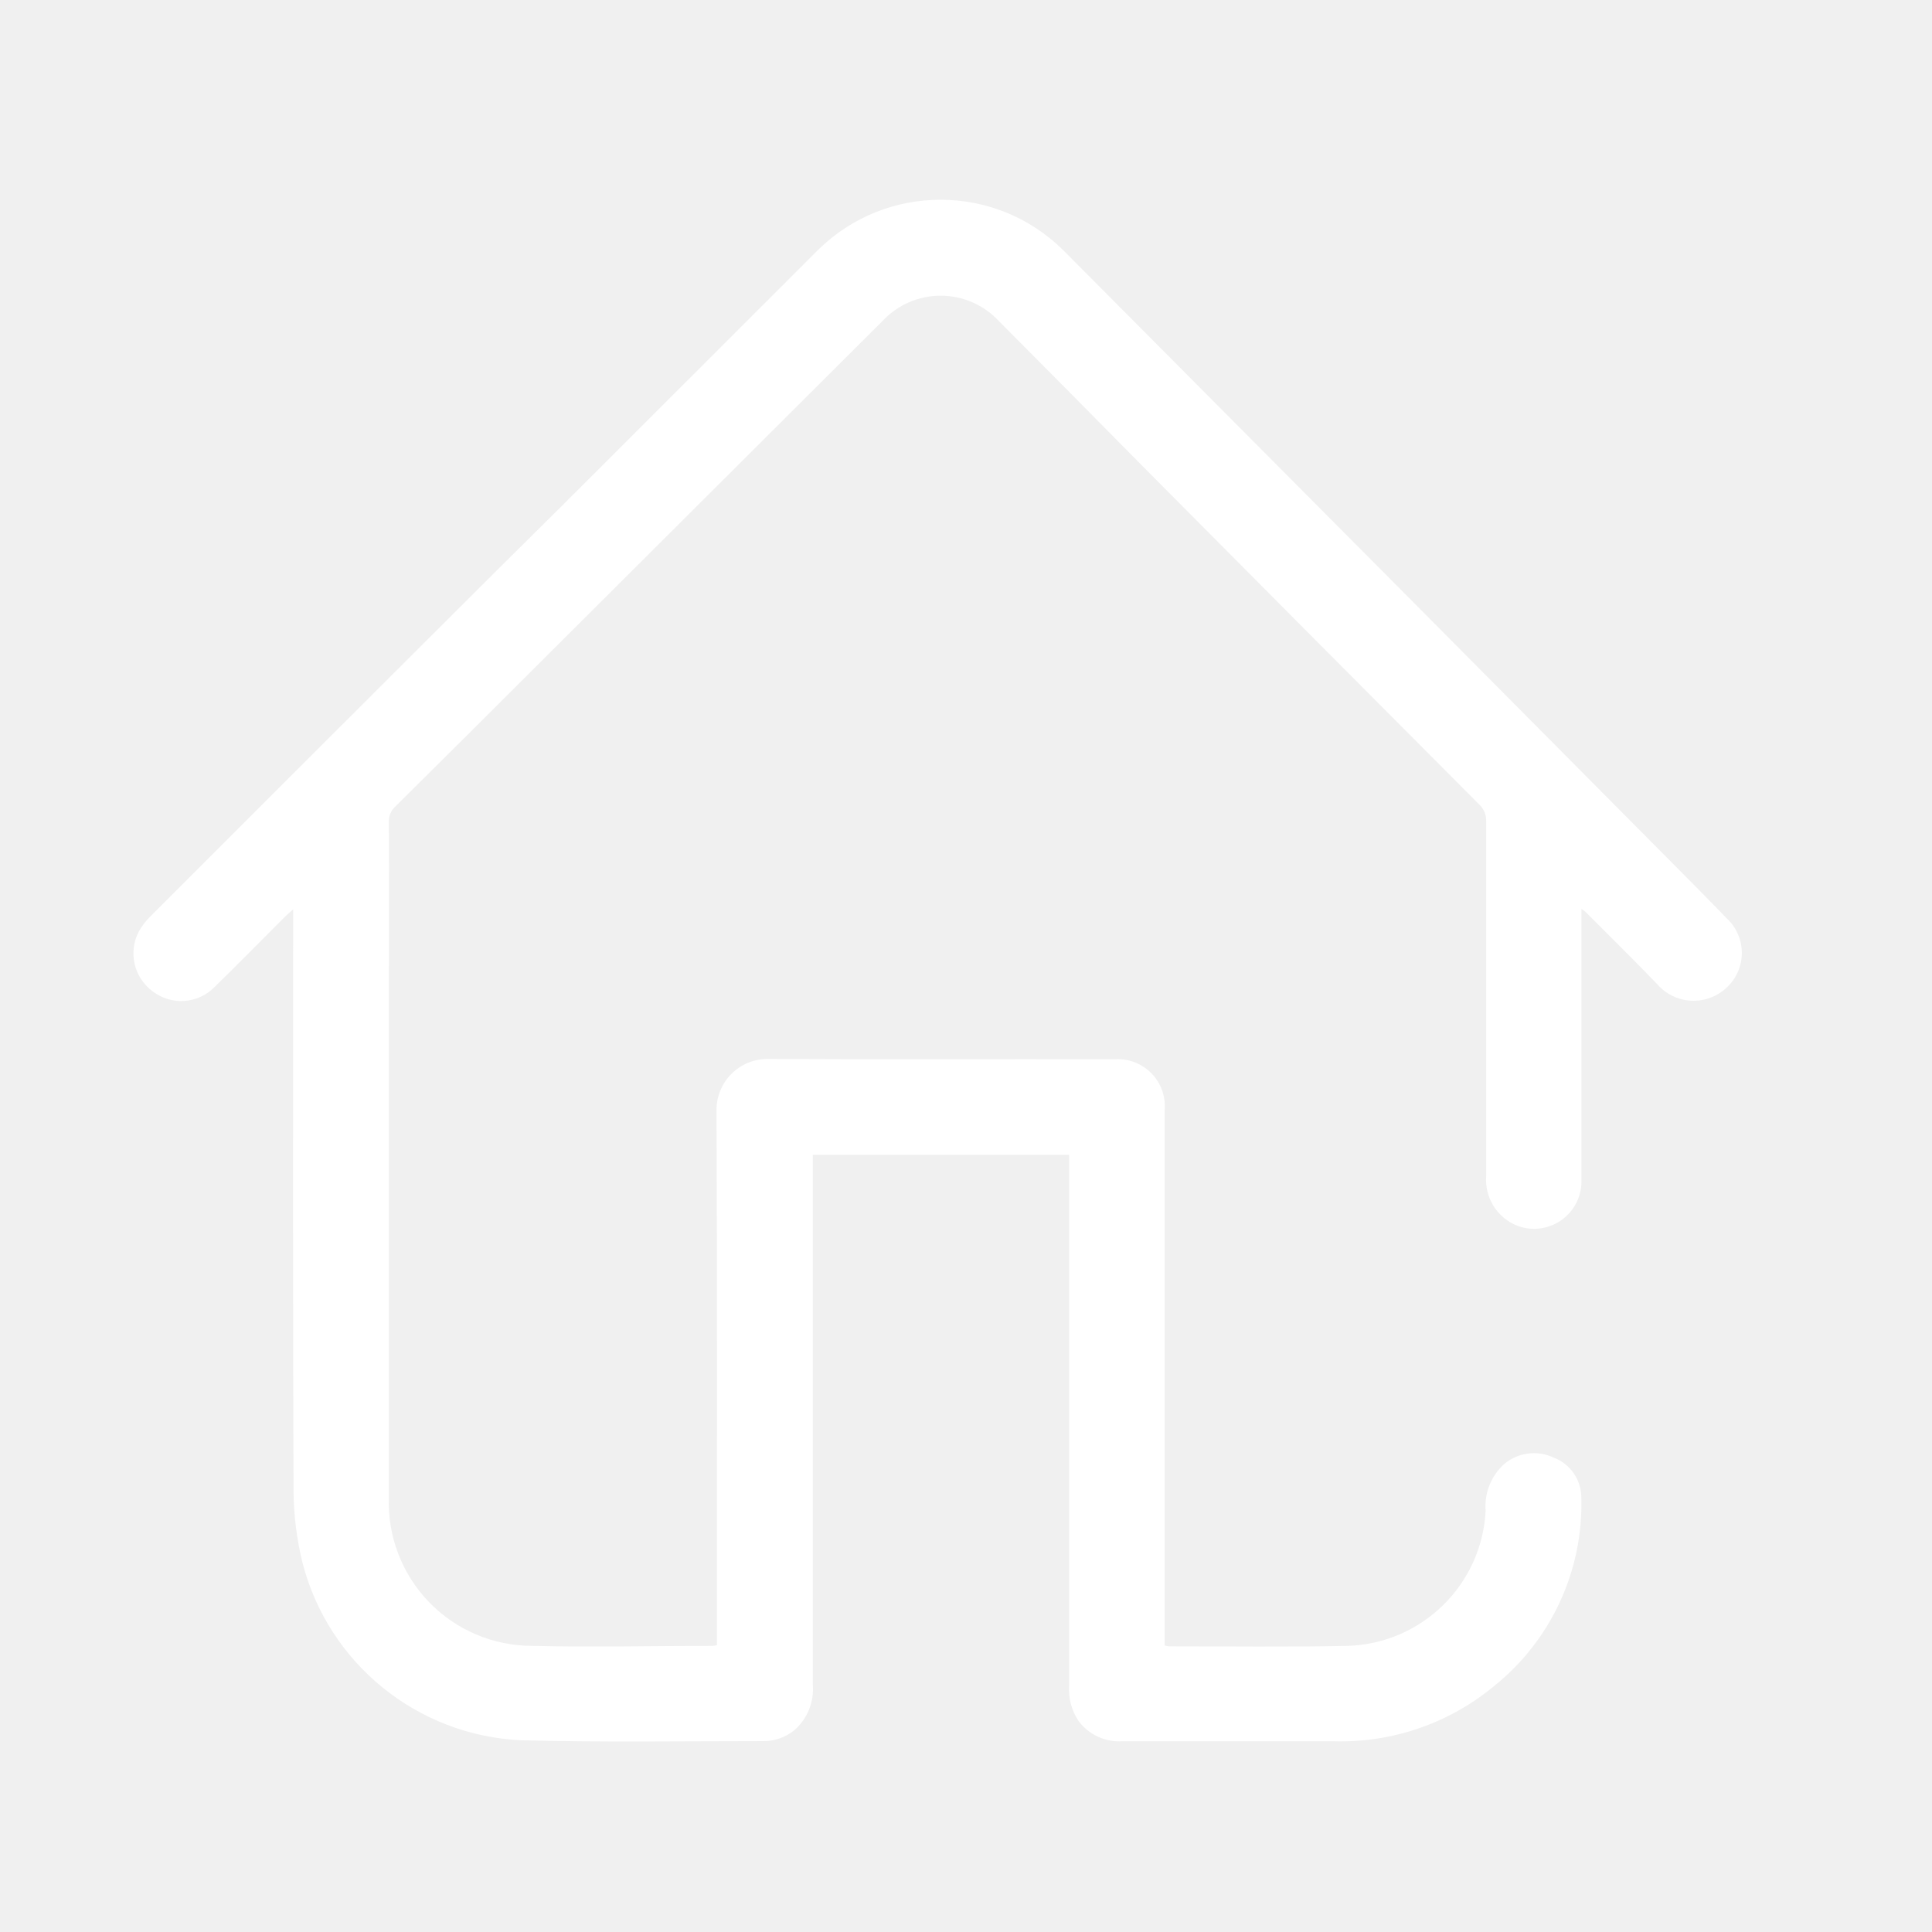
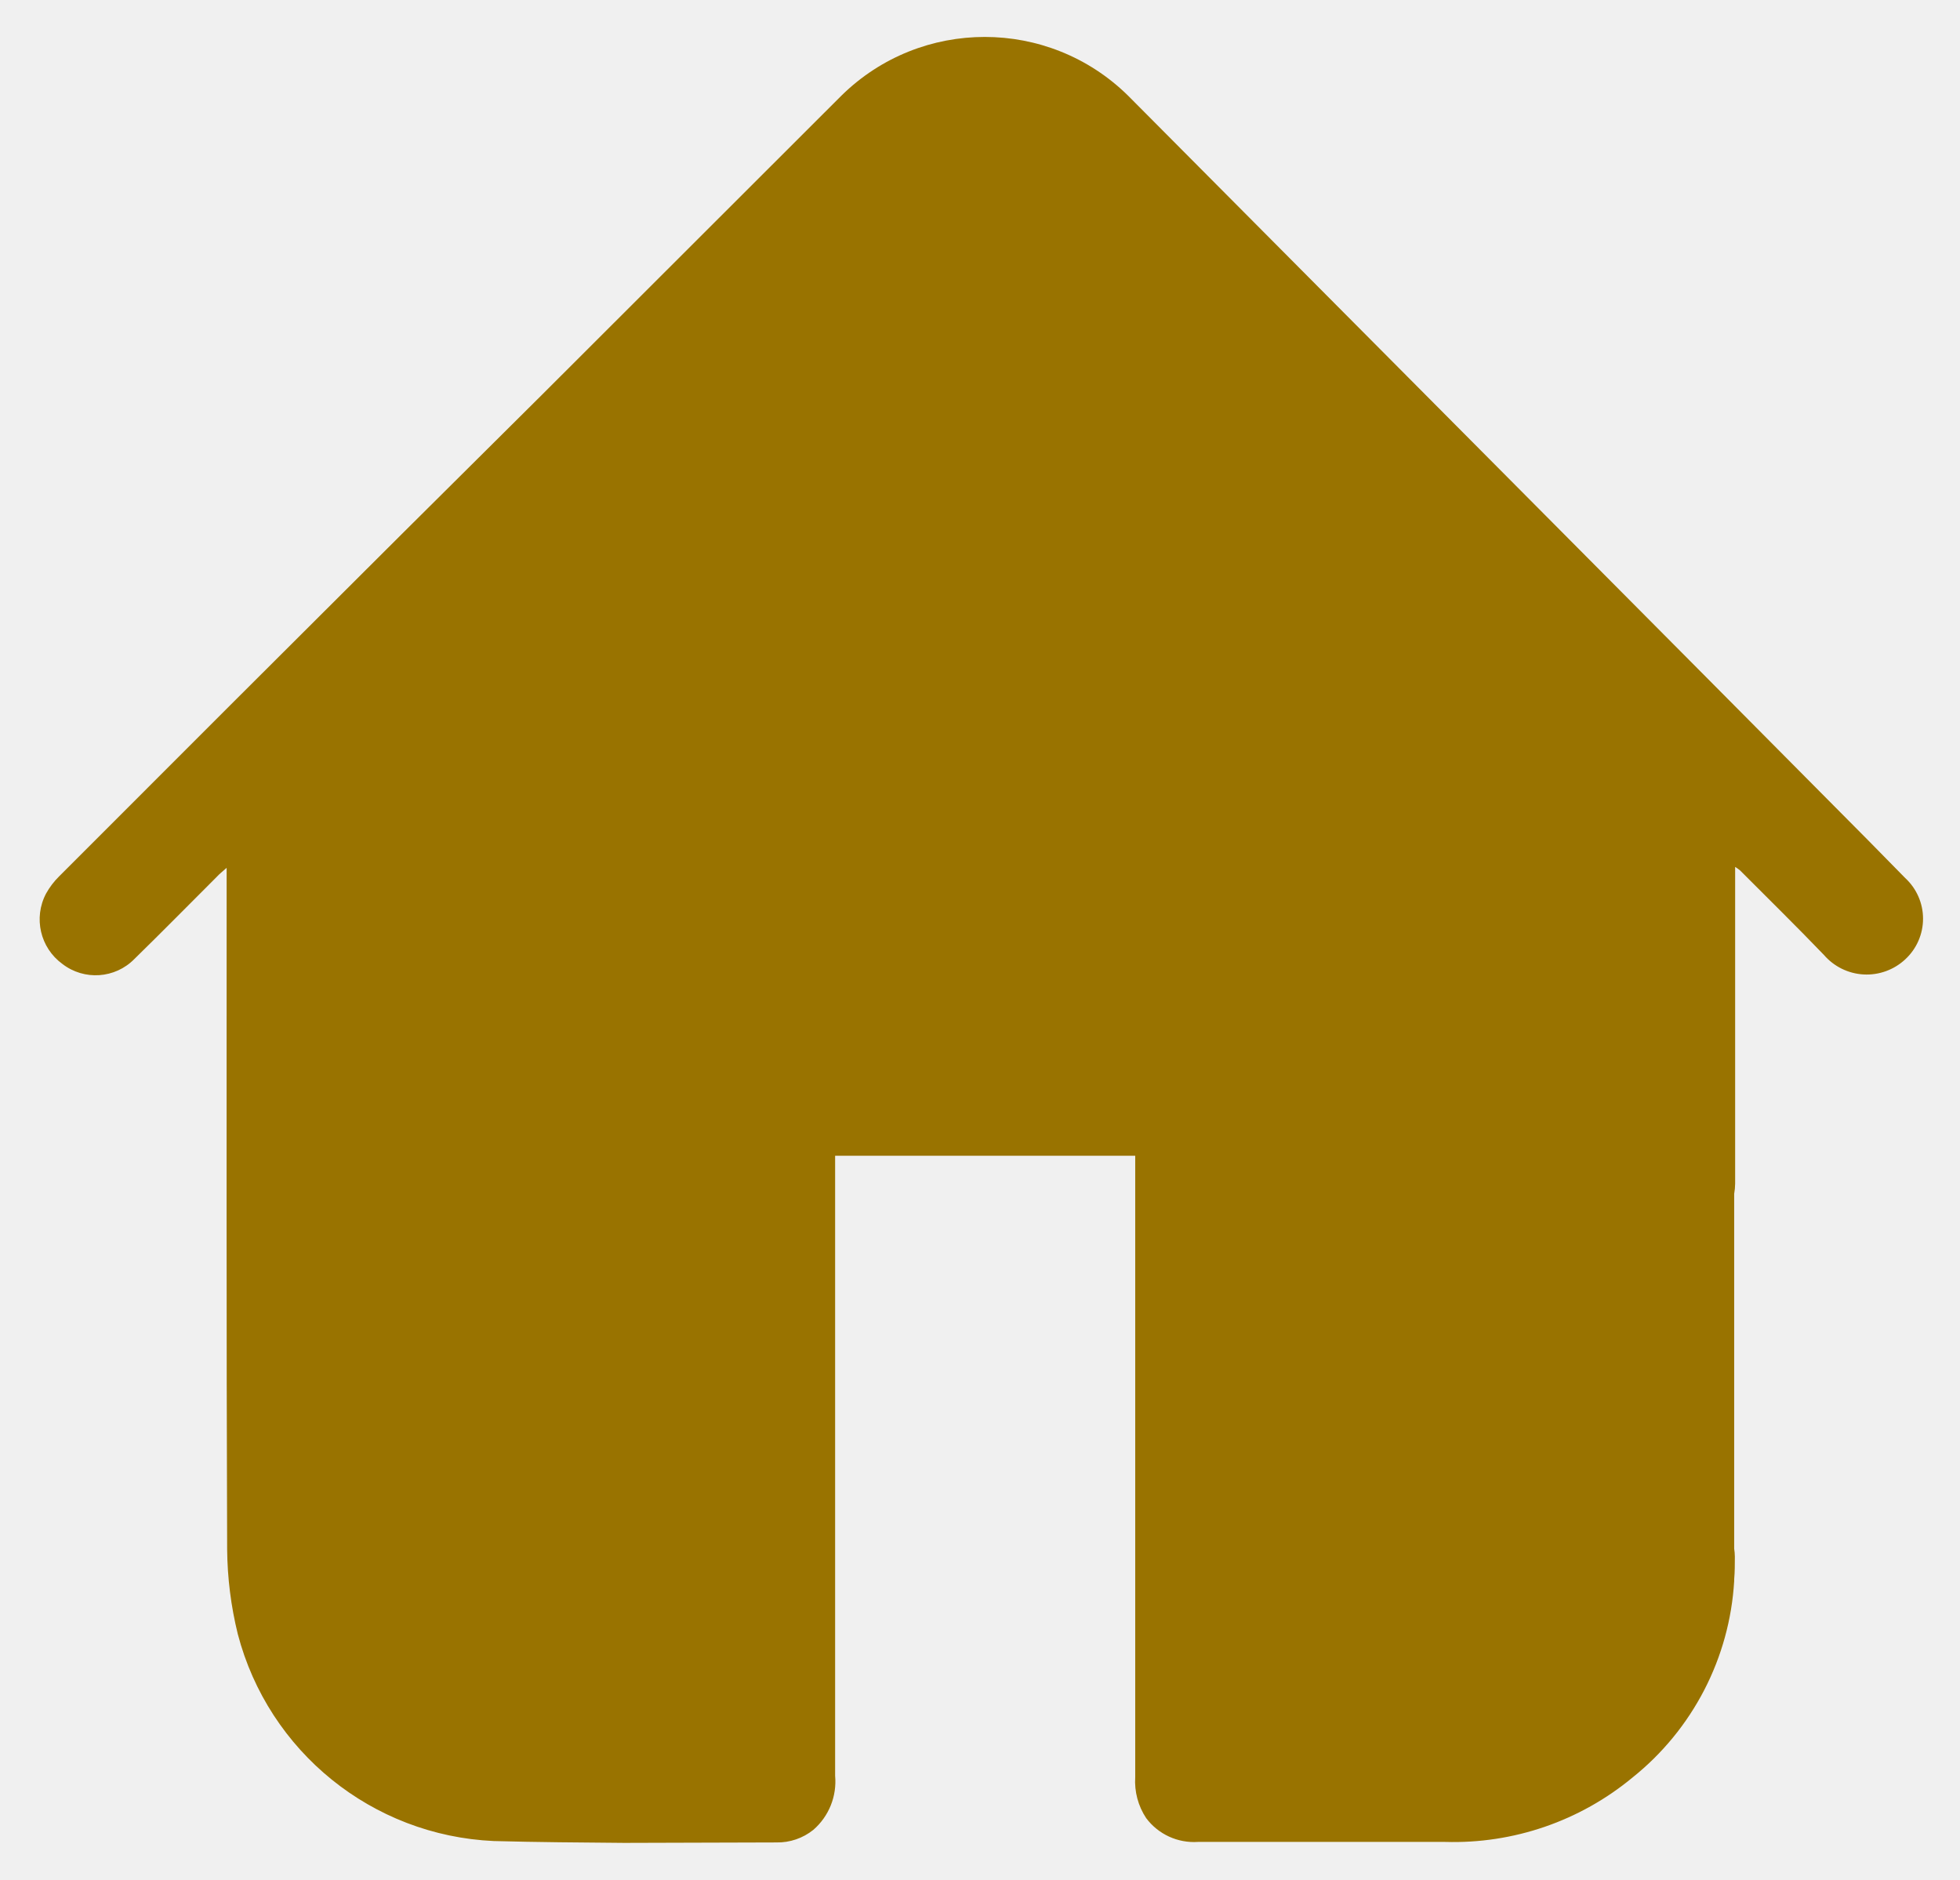
- <svg xmlns="http://www.w3.org/2000/svg" width="29" height="29" viewBox="0 0 29 29">
-   <defs>
-     <clipPath id="clip-home-icon-inactive_">
-       <rect width="29" height="29" />
-     </clipPath>
-   </defs>
-   <g id="home-icon-inactive_" data-name="home-icon-inactive " clip-path="url(#clip-home-icon-inactive_)">
-     <path id="Path_67005" data-name="Path 67005" d="M21.738,10.642v.174c0,1.3,0,2.592,0,3.888a.712.712,0,0,1-.952.7.74.74,0,0,1-.478-.748c0-.381,0-.763,0-1.144q0-2.091,0-4.181a.33.33,0,0,0-.106-.256q-2.532-2.54-5.059-5.085Q14.068,2.9,12.994,1.821a1.193,1.193,0,0,0-1.749,0Q8.748,4.31,6.252,6.8,5.094,7.958,3.932,9.109a.3.3,0,0,0-.095.244c.005.821,0,1.643,0,2.465q0,3.829,0,7.658a2.152,2.152,0,0,0,2.153,2.23c.9.022,1.8,0,2.7,0a.692.692,0,0,0,.071-.009v-.175c0-2.616.006-5.232-.006-7.848a.766.766,0,0,1,.765-.778c1.736.01,3.472,0,5.208.005a.706.706,0,0,1,.754.765q0,3.924,0,7.848V21.7a.338.338,0,0,0,.063.013c.895,0,1.79.012,2.684-.007A2.139,2.139,0,0,0,20.3,19.679a.852.852,0,0,1,.276-.7.691.691,0,0,1,.742-.1.642.642,0,0,1,.418.6,3.5,3.5,0,0,1-1.314,2.834,3.6,3.6,0,0,1-2.4.825H14.851a.765.765,0,0,1-.663-.306.848.848,0,0,1-.14-.528q0-3.887,0-7.775v-.194H10.2v.187q0,3.88,0,7.76a.818.818,0,0,1-.279.692.731.731,0,0,1-.475.162c-1.208,0-2.416.019-3.623-.013a3.557,3.557,0,0,1-3.281-2.659,4.661,4.661,0,0,1-.136-1.084C2.395,16.542,2.4,13.7,2.4,10.851v-.2c-.056.05-.091.079-.124.112-.353.352-.7.708-1.059,1.057a.7.7,0,0,1-.923.063.706.706,0,0,1-.21-.9.963.963,0,0,1,.167-.22q2.193-2.195,4.39-4.386.9-.9,1.8-1.789L10.282.75a2.619,2.619,0,0,1,3.671,0Q16.59,3.4,19.219,6.045q2.114,2.128,4.227,4.257c.158.16.315.321.471.482a.708.708,0,0,1,0,1.042.723.723,0,0,1-1.046-.057c-.353-.366-.715-.723-1.074-1.083a.581.581,0,0,0-.064-.045" transform="translate(2 2.999)" fill="#fff" />
-   </g>
+ <svg xmlns="http://www.w3.org/2000/svg" width="26.516" height="25.427" viewBox="0 0 26.516 25.427">
+   <path id="Union_83" data-name="Union 83" d="M6.144,24.407a3.753,3.753,0,0,1-3.463-2.8,4.971,4.971,0,0,1-.144-1.145c-.011-3-.007-6.006-.007-9.009v-.212c-.058.052-.1.084-.13.118-.373.372-.742.748-1.118,1.115a.735.735,0,0,1-.974.067.746.746,0,0,1-.221-.952,1.022,1.022,0,0,1,.177-.233Q2.579,9.037,4.9,6.725c.632-.63,1.267-1.257,1.9-1.888L10.849.792a2.764,2.764,0,0,1,3.874,0Q17.5,3.583,20.278,6.379q2.232,2.244,4.461,4.491c.167.169.332.339.5.509a.748.748,0,0,1,0,1.1.764.764,0,0,1-1.1-.06c-.372-.387-.755-.763-1.134-1.143a.6.6,0,0,0-.067-.048v.184c0,1.368,0,2.735,0,4.1a.838.838,0,0,1-.013.139v4.8a.794.794,0,0,1,.009.107c0,.1,0,.208-.009.309v.022h0a3.681,3.681,0,0,1-1.377,2.66,3.794,3.794,0,0,1-2.531.87H15.67a.808.808,0,0,1-.7-.322.9.9,0,0,1-.148-.556q0-4.1,0-8.2v-.205H10.762v.2q0,4.093,0,8.188a.865.865,0,0,1-.294.731.772.772,0,0,1-.5.171c-.686,0-1.372.006-2.059.006C7.32,24.427,6.732,24.423,6.144,24.407Z" transform="translate(0.536 0.5)" fill="#997300" stroke="rgba(0,0,0,0)" stroke-width="1" />
</svg>
